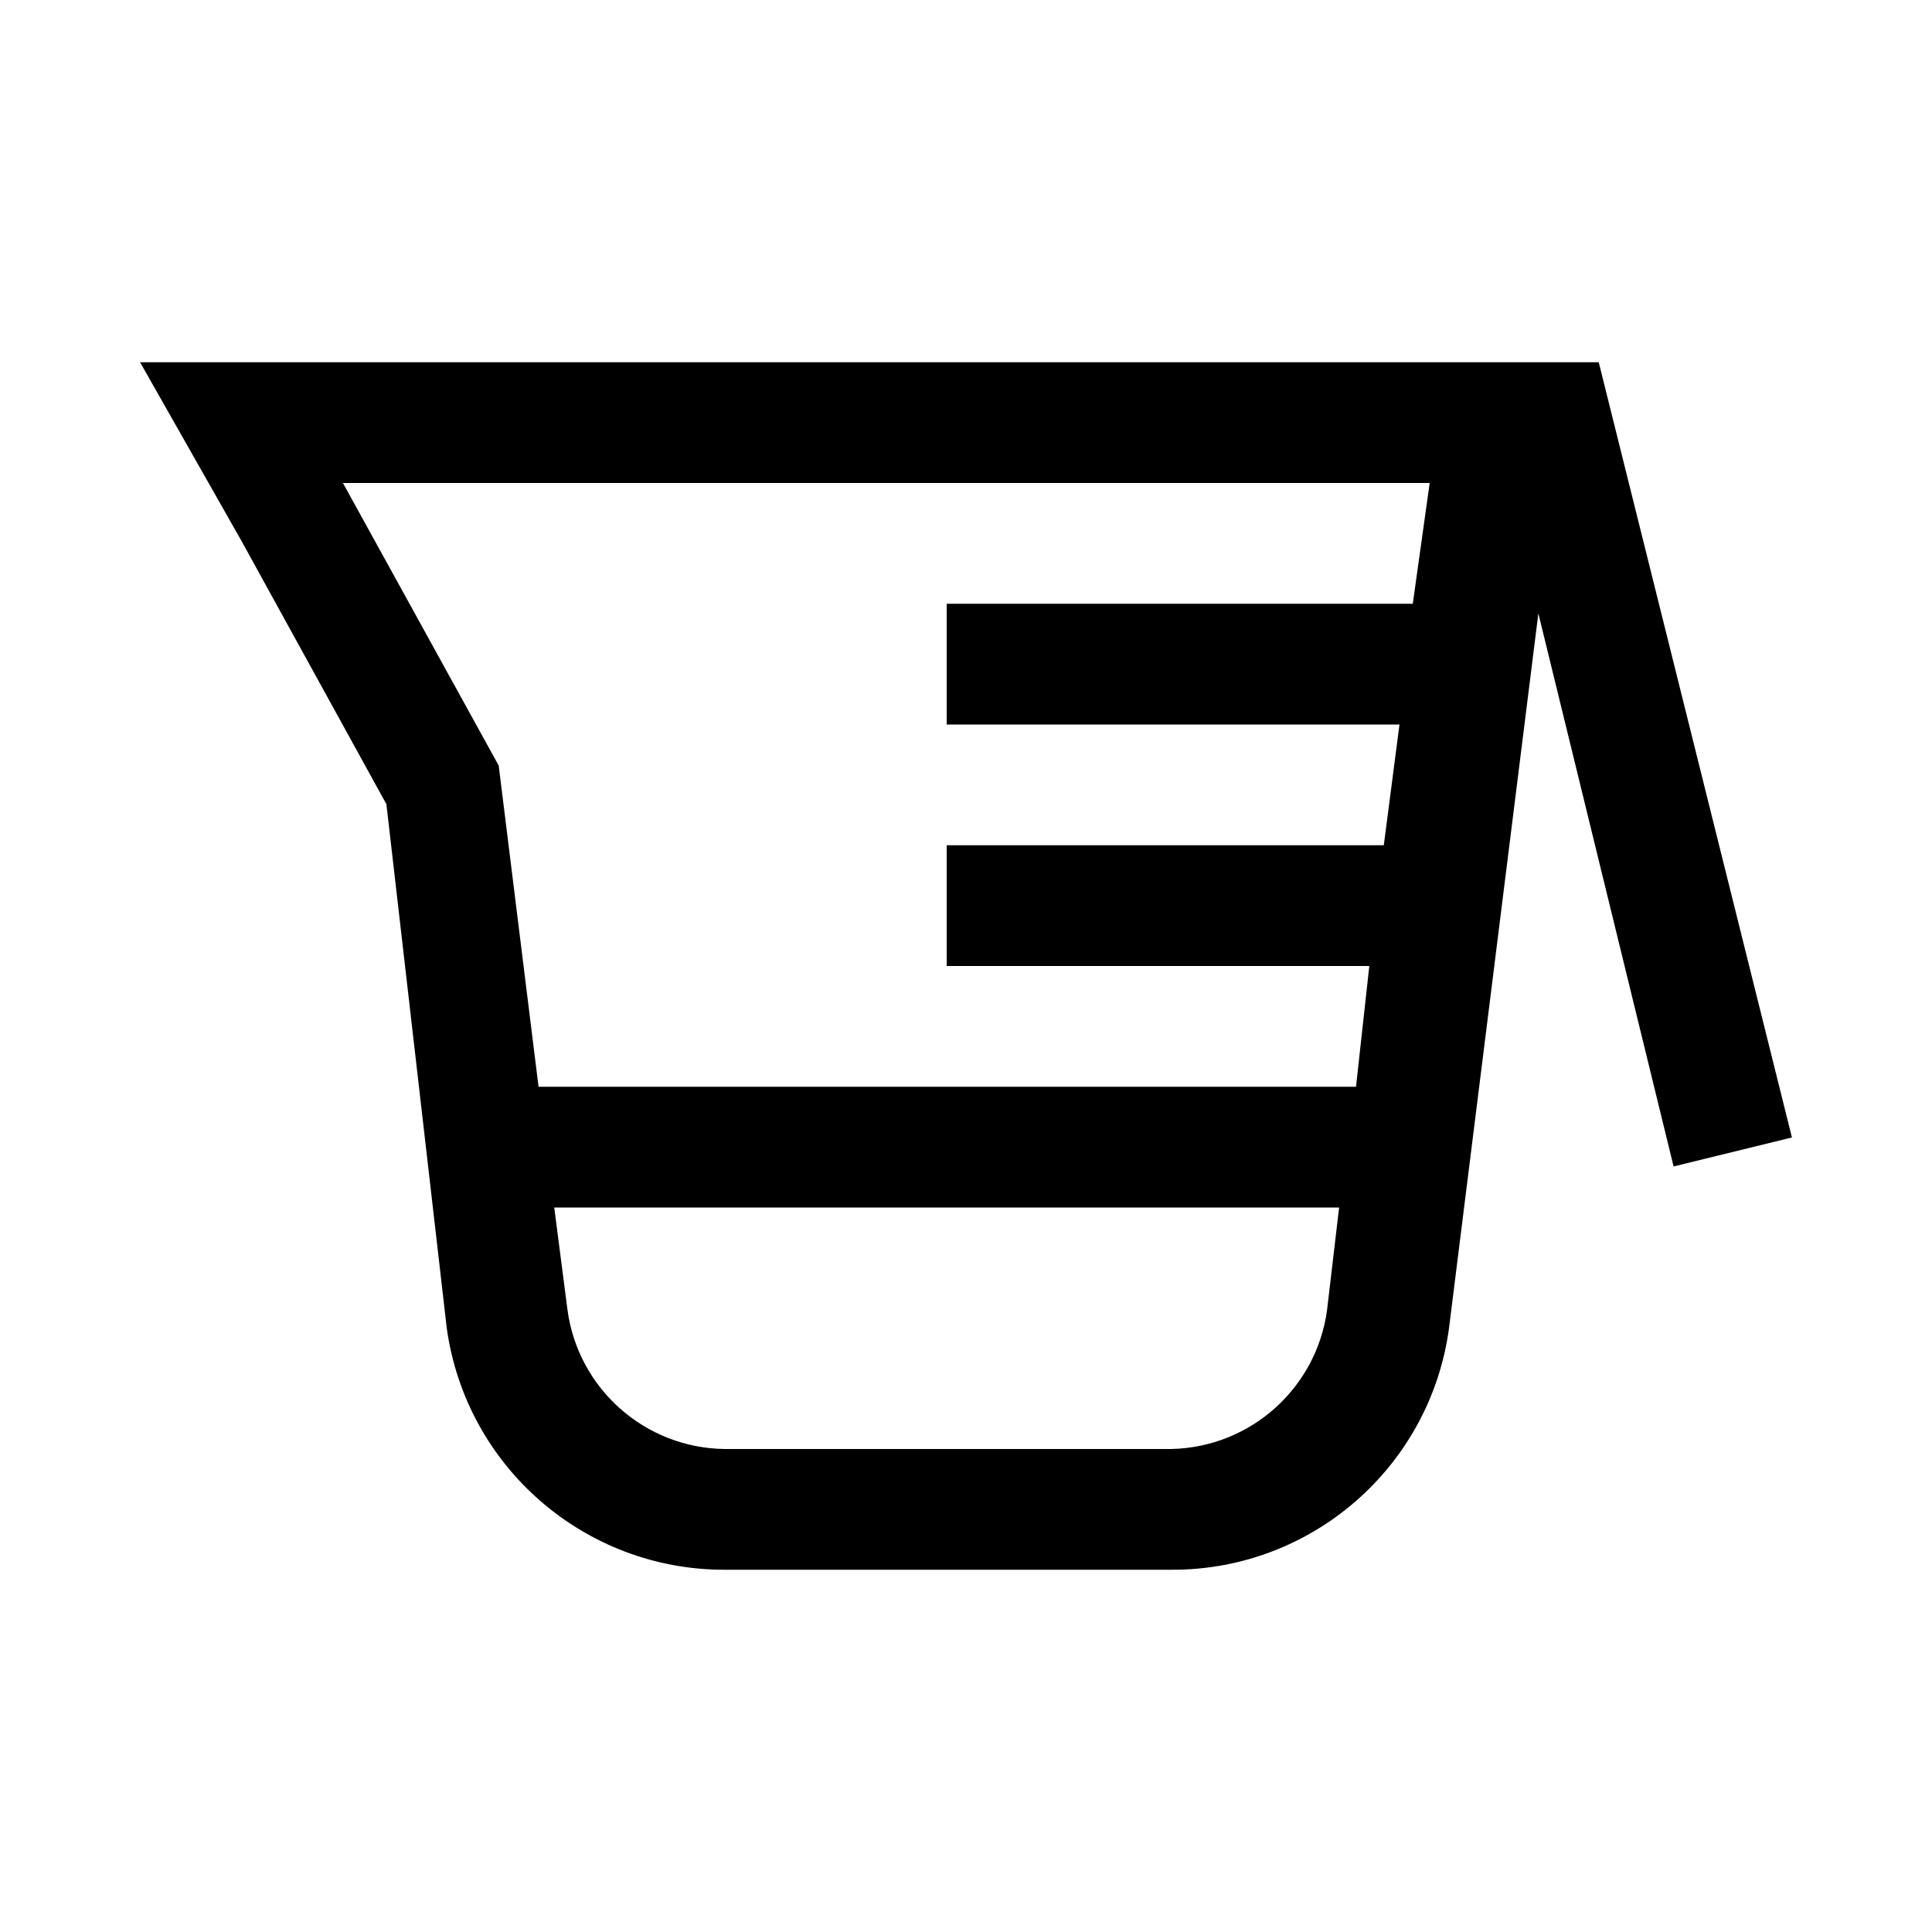
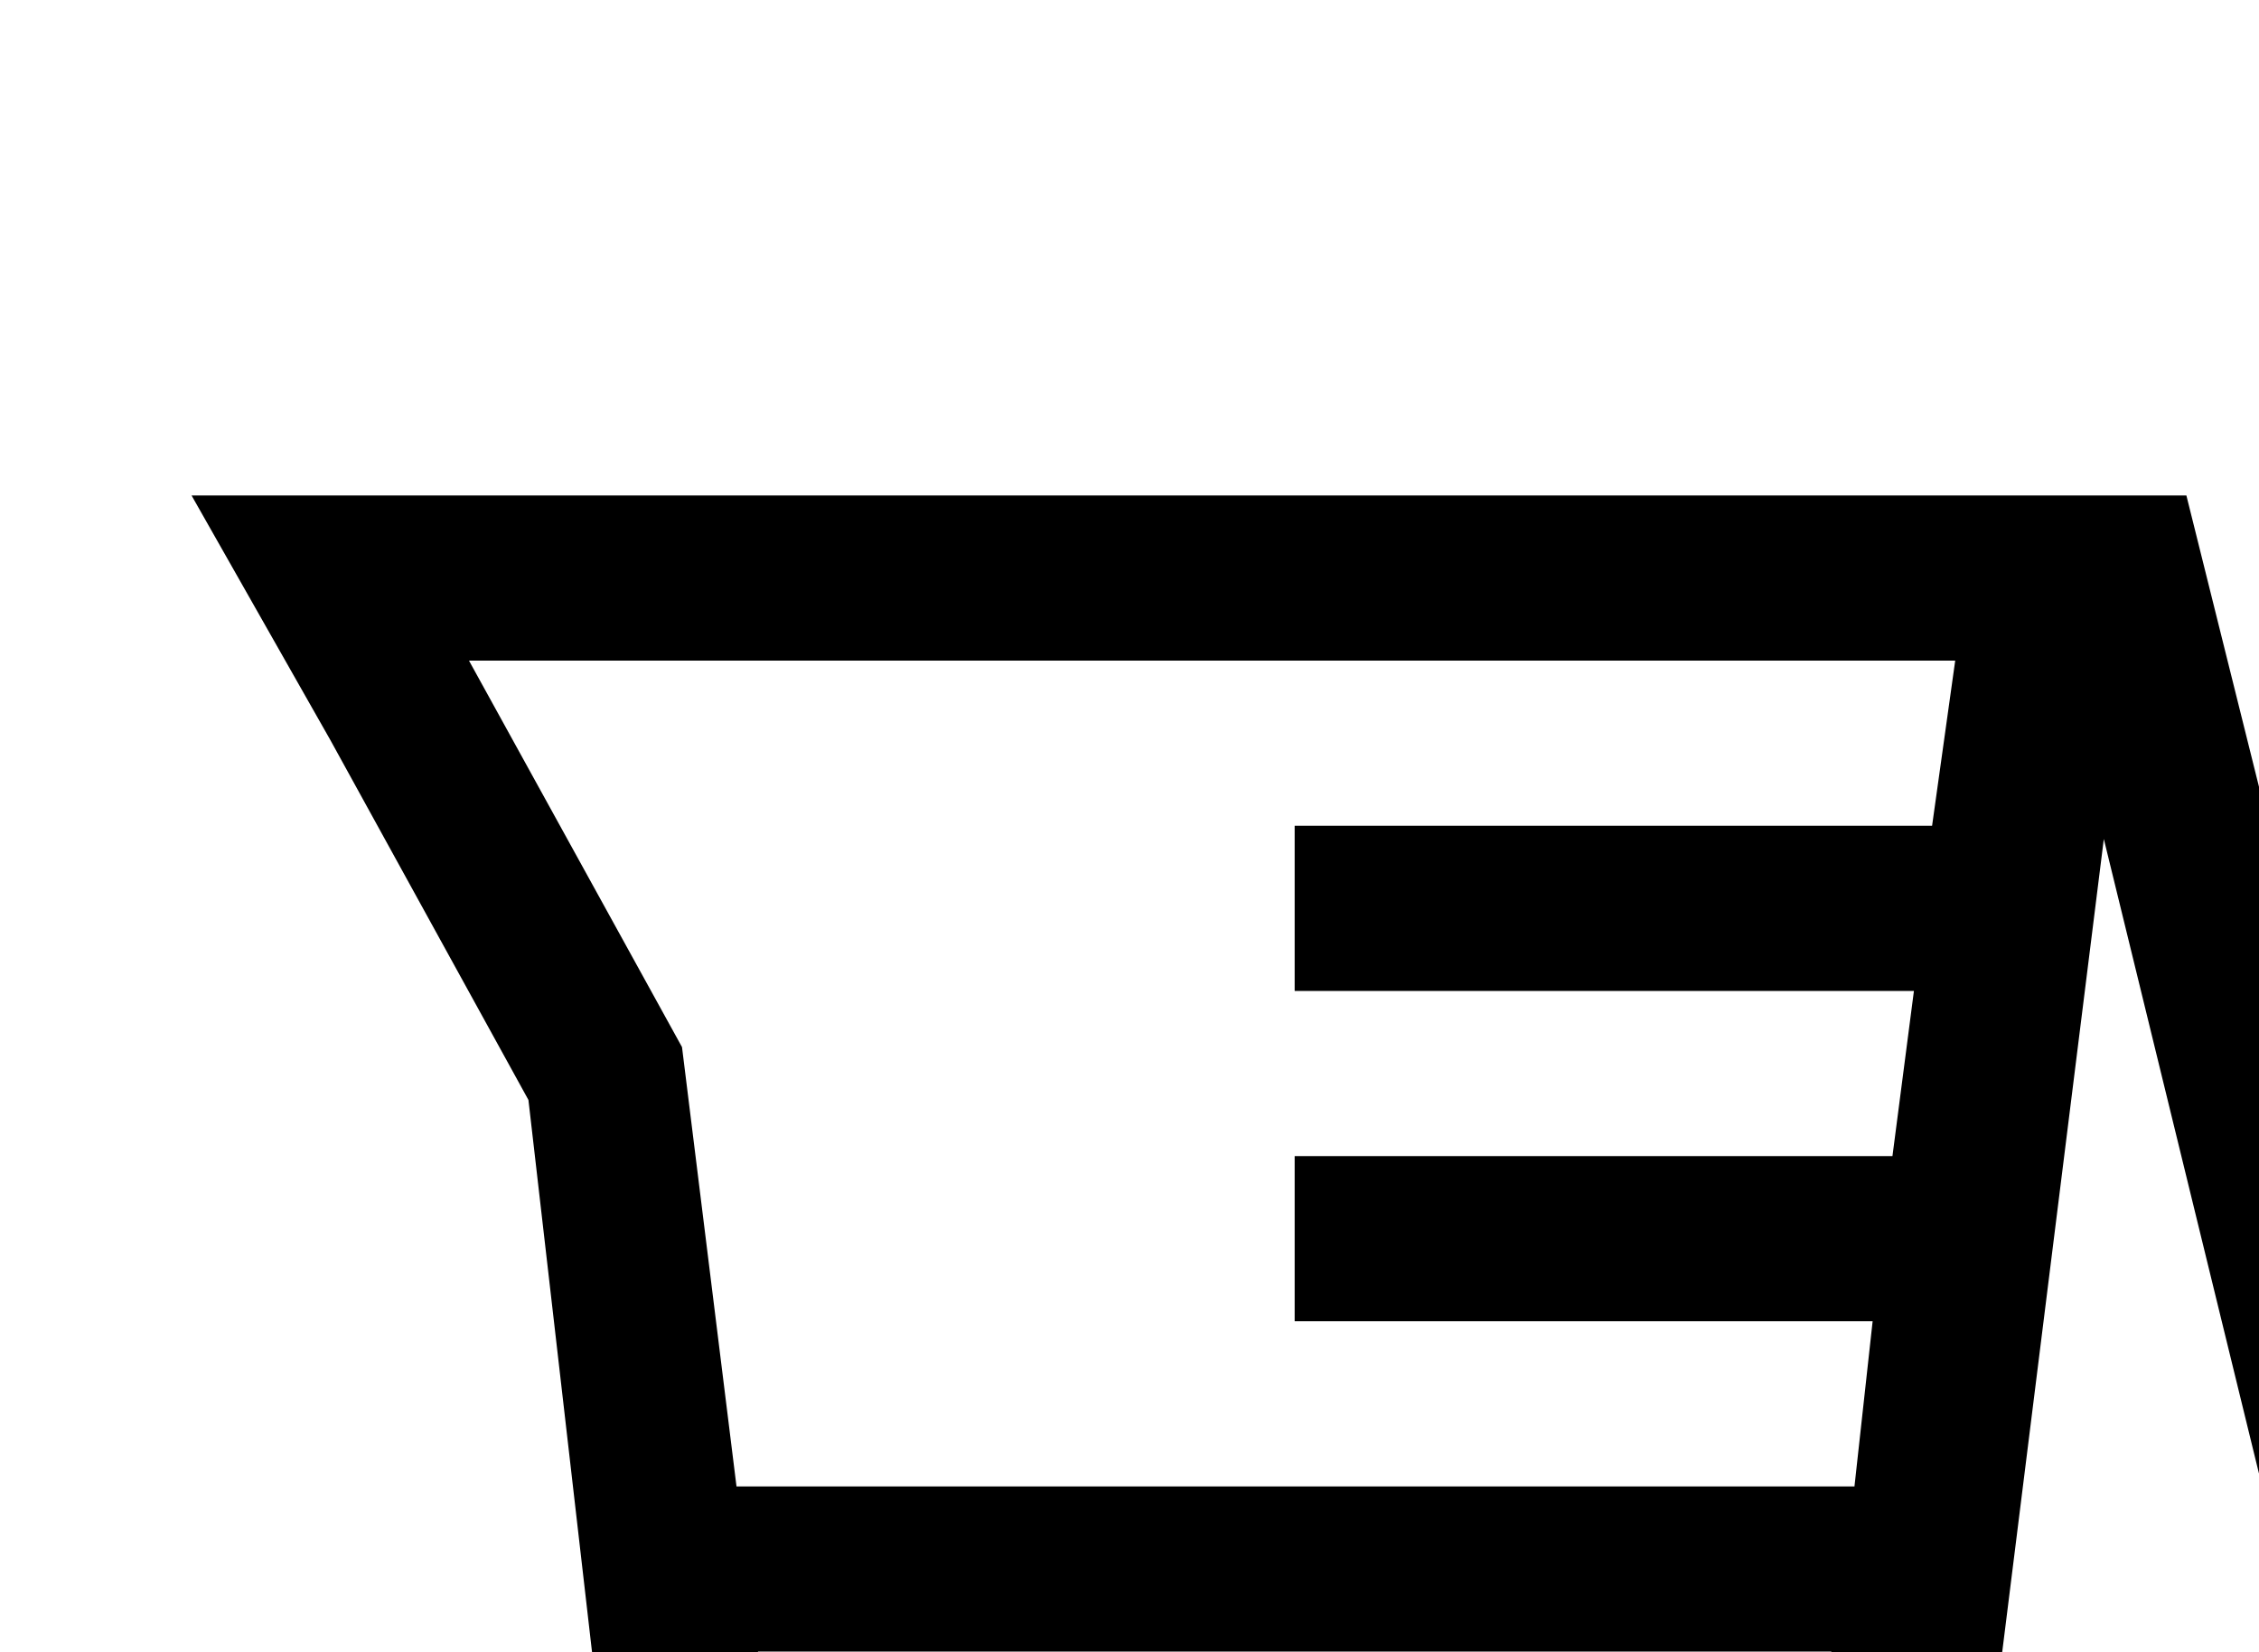
- <svg xmlns="http://www.w3.org/2000/svg" id="Layer_1" data-name="Layer 1" viewBox="0 0 16 16">
+ <svg xmlns="http://www.w3.org/2000/svg" viewbox="0 0 16 16" fill="#000000">
  <path id="recipe" d="M14.84,9.42,13.24,3H1.16L2,4.48l1.2,2.18L3.7,11A2.32,2.32,0,0,0,6,13h3.7A2.31,2.31,0,0,0,12,11l.74-5.92,1.12,4.58ZM9.7,12H6a1.33,1.33,0,0,1-1.3-1.15L4.59,10h6.5l-.1.85A1.33,1.33,0,0,1,9.7,12Zm2-7H7.84V6h3.75l-.13,1H7.84V8h3.5l-.11,1H4.46L4.13,6.34,2.84,4h9Z" />
</svg>
